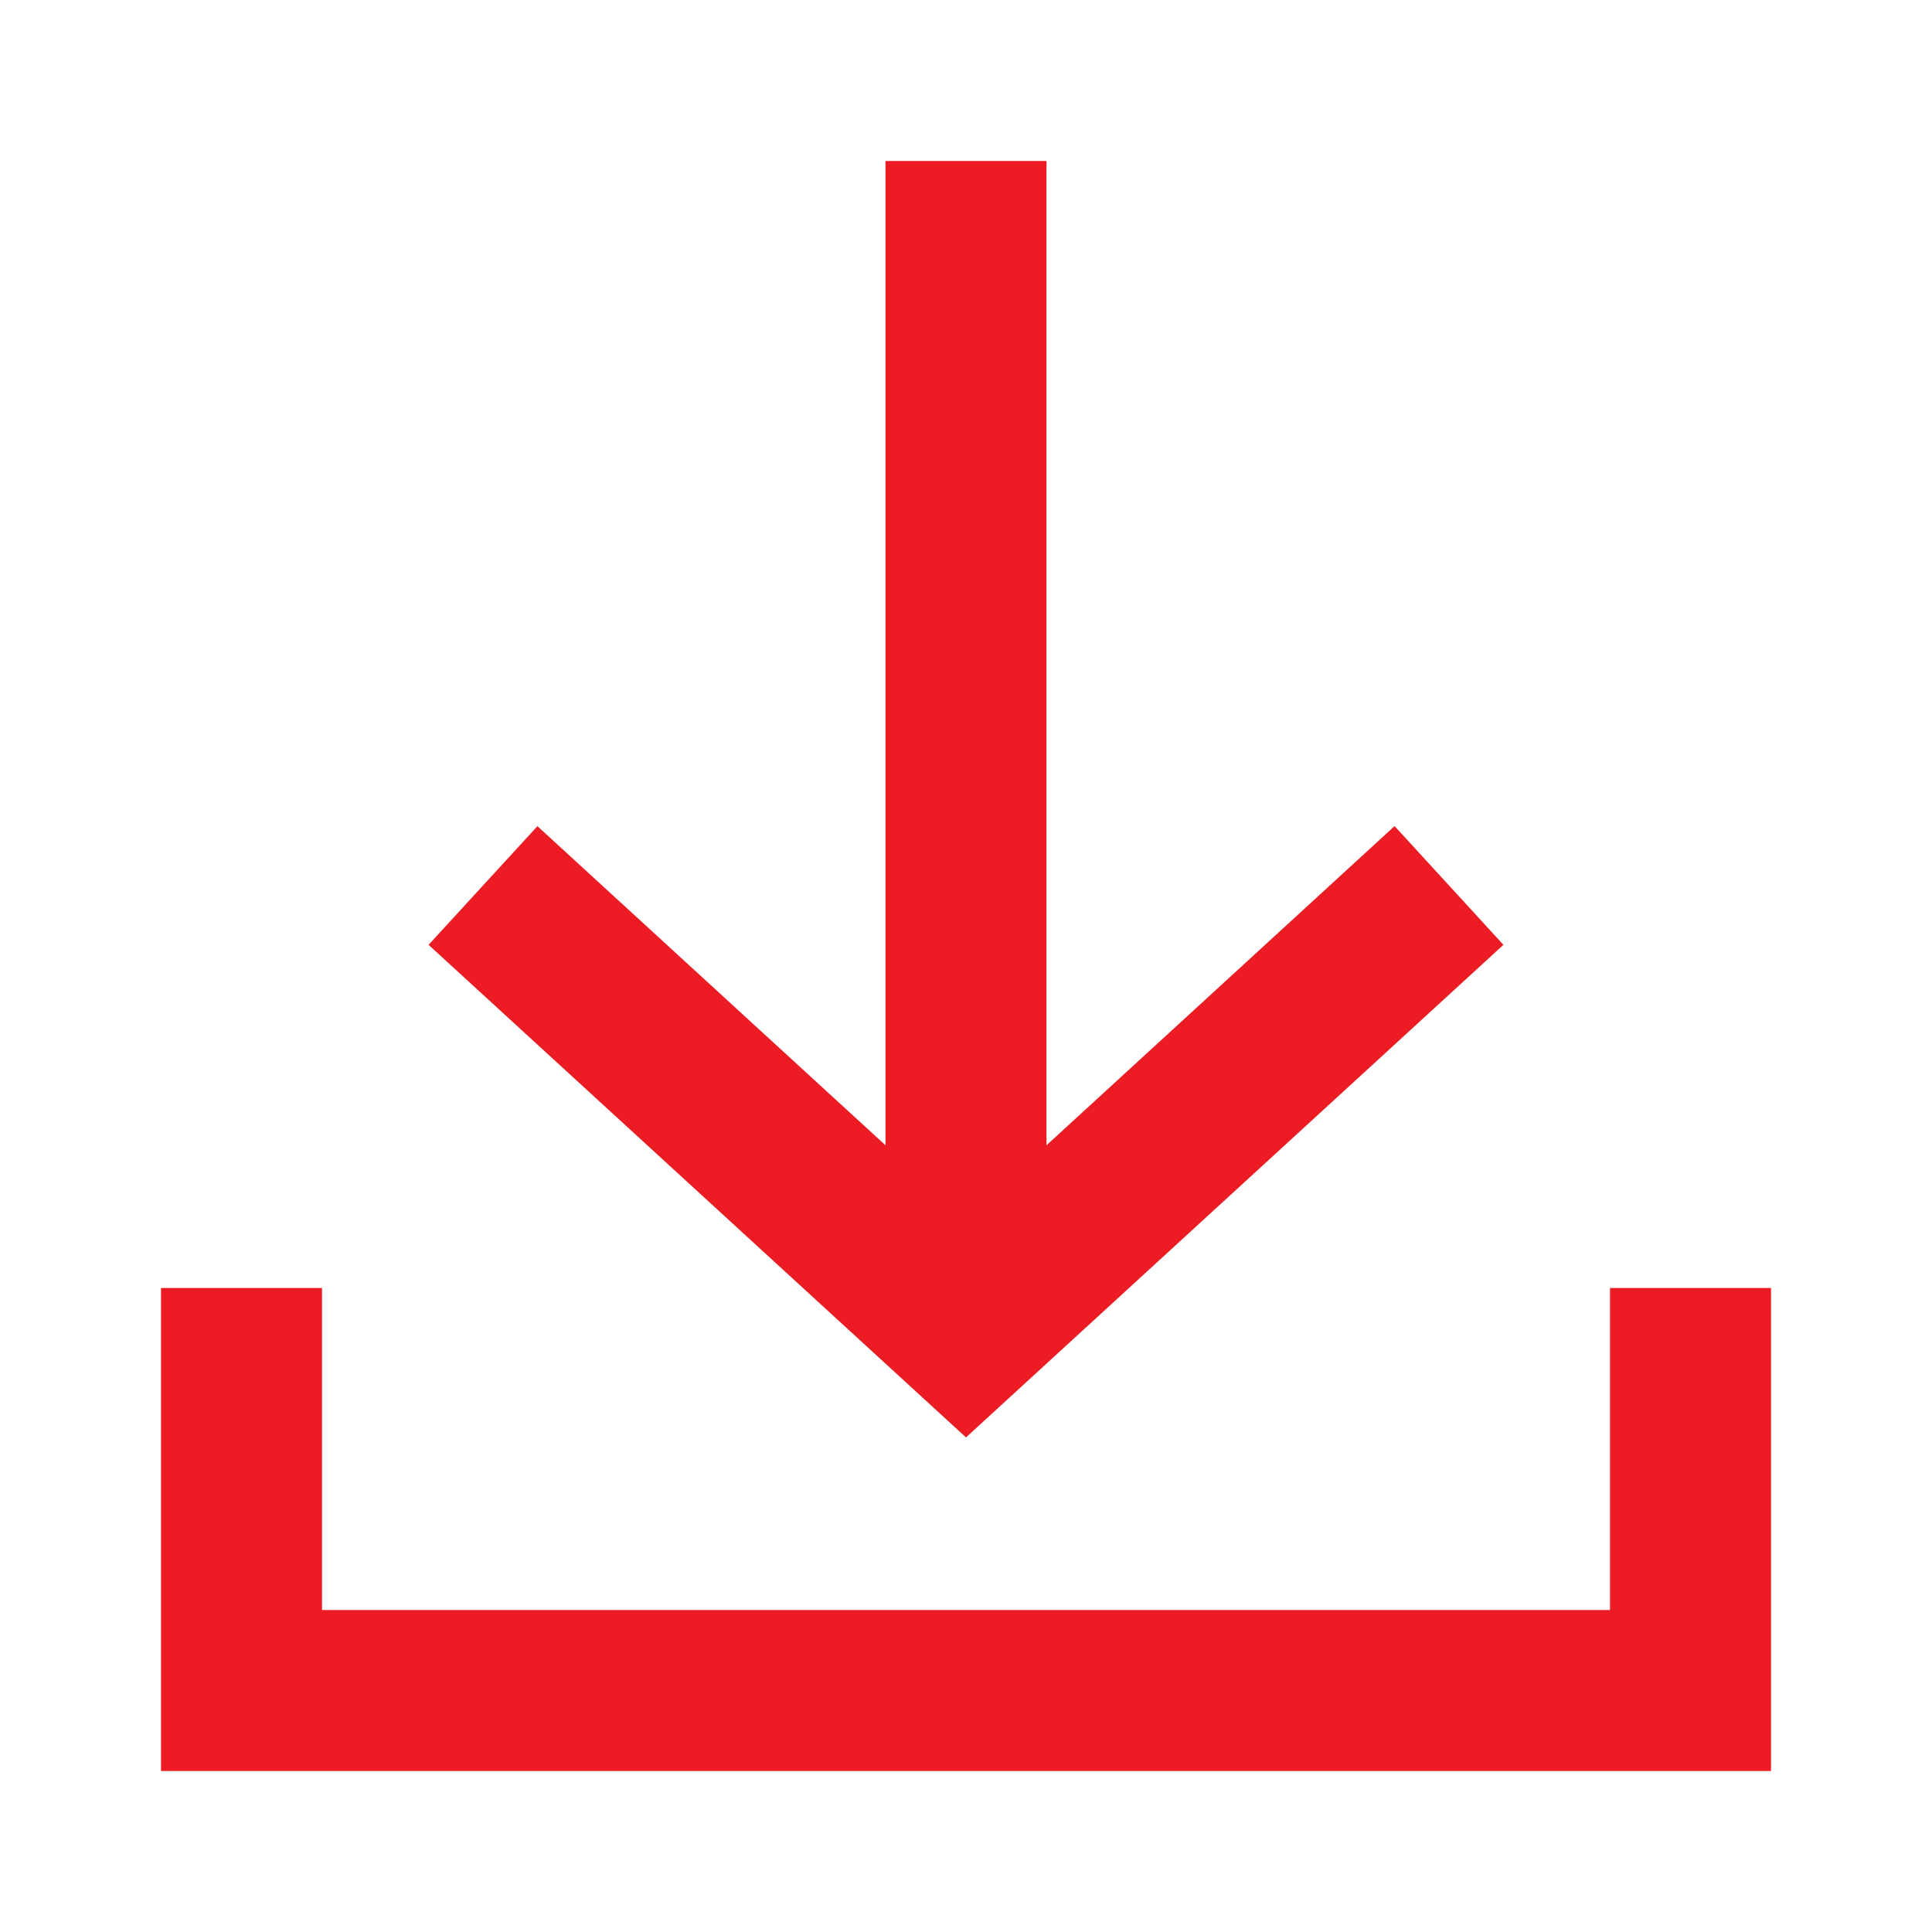
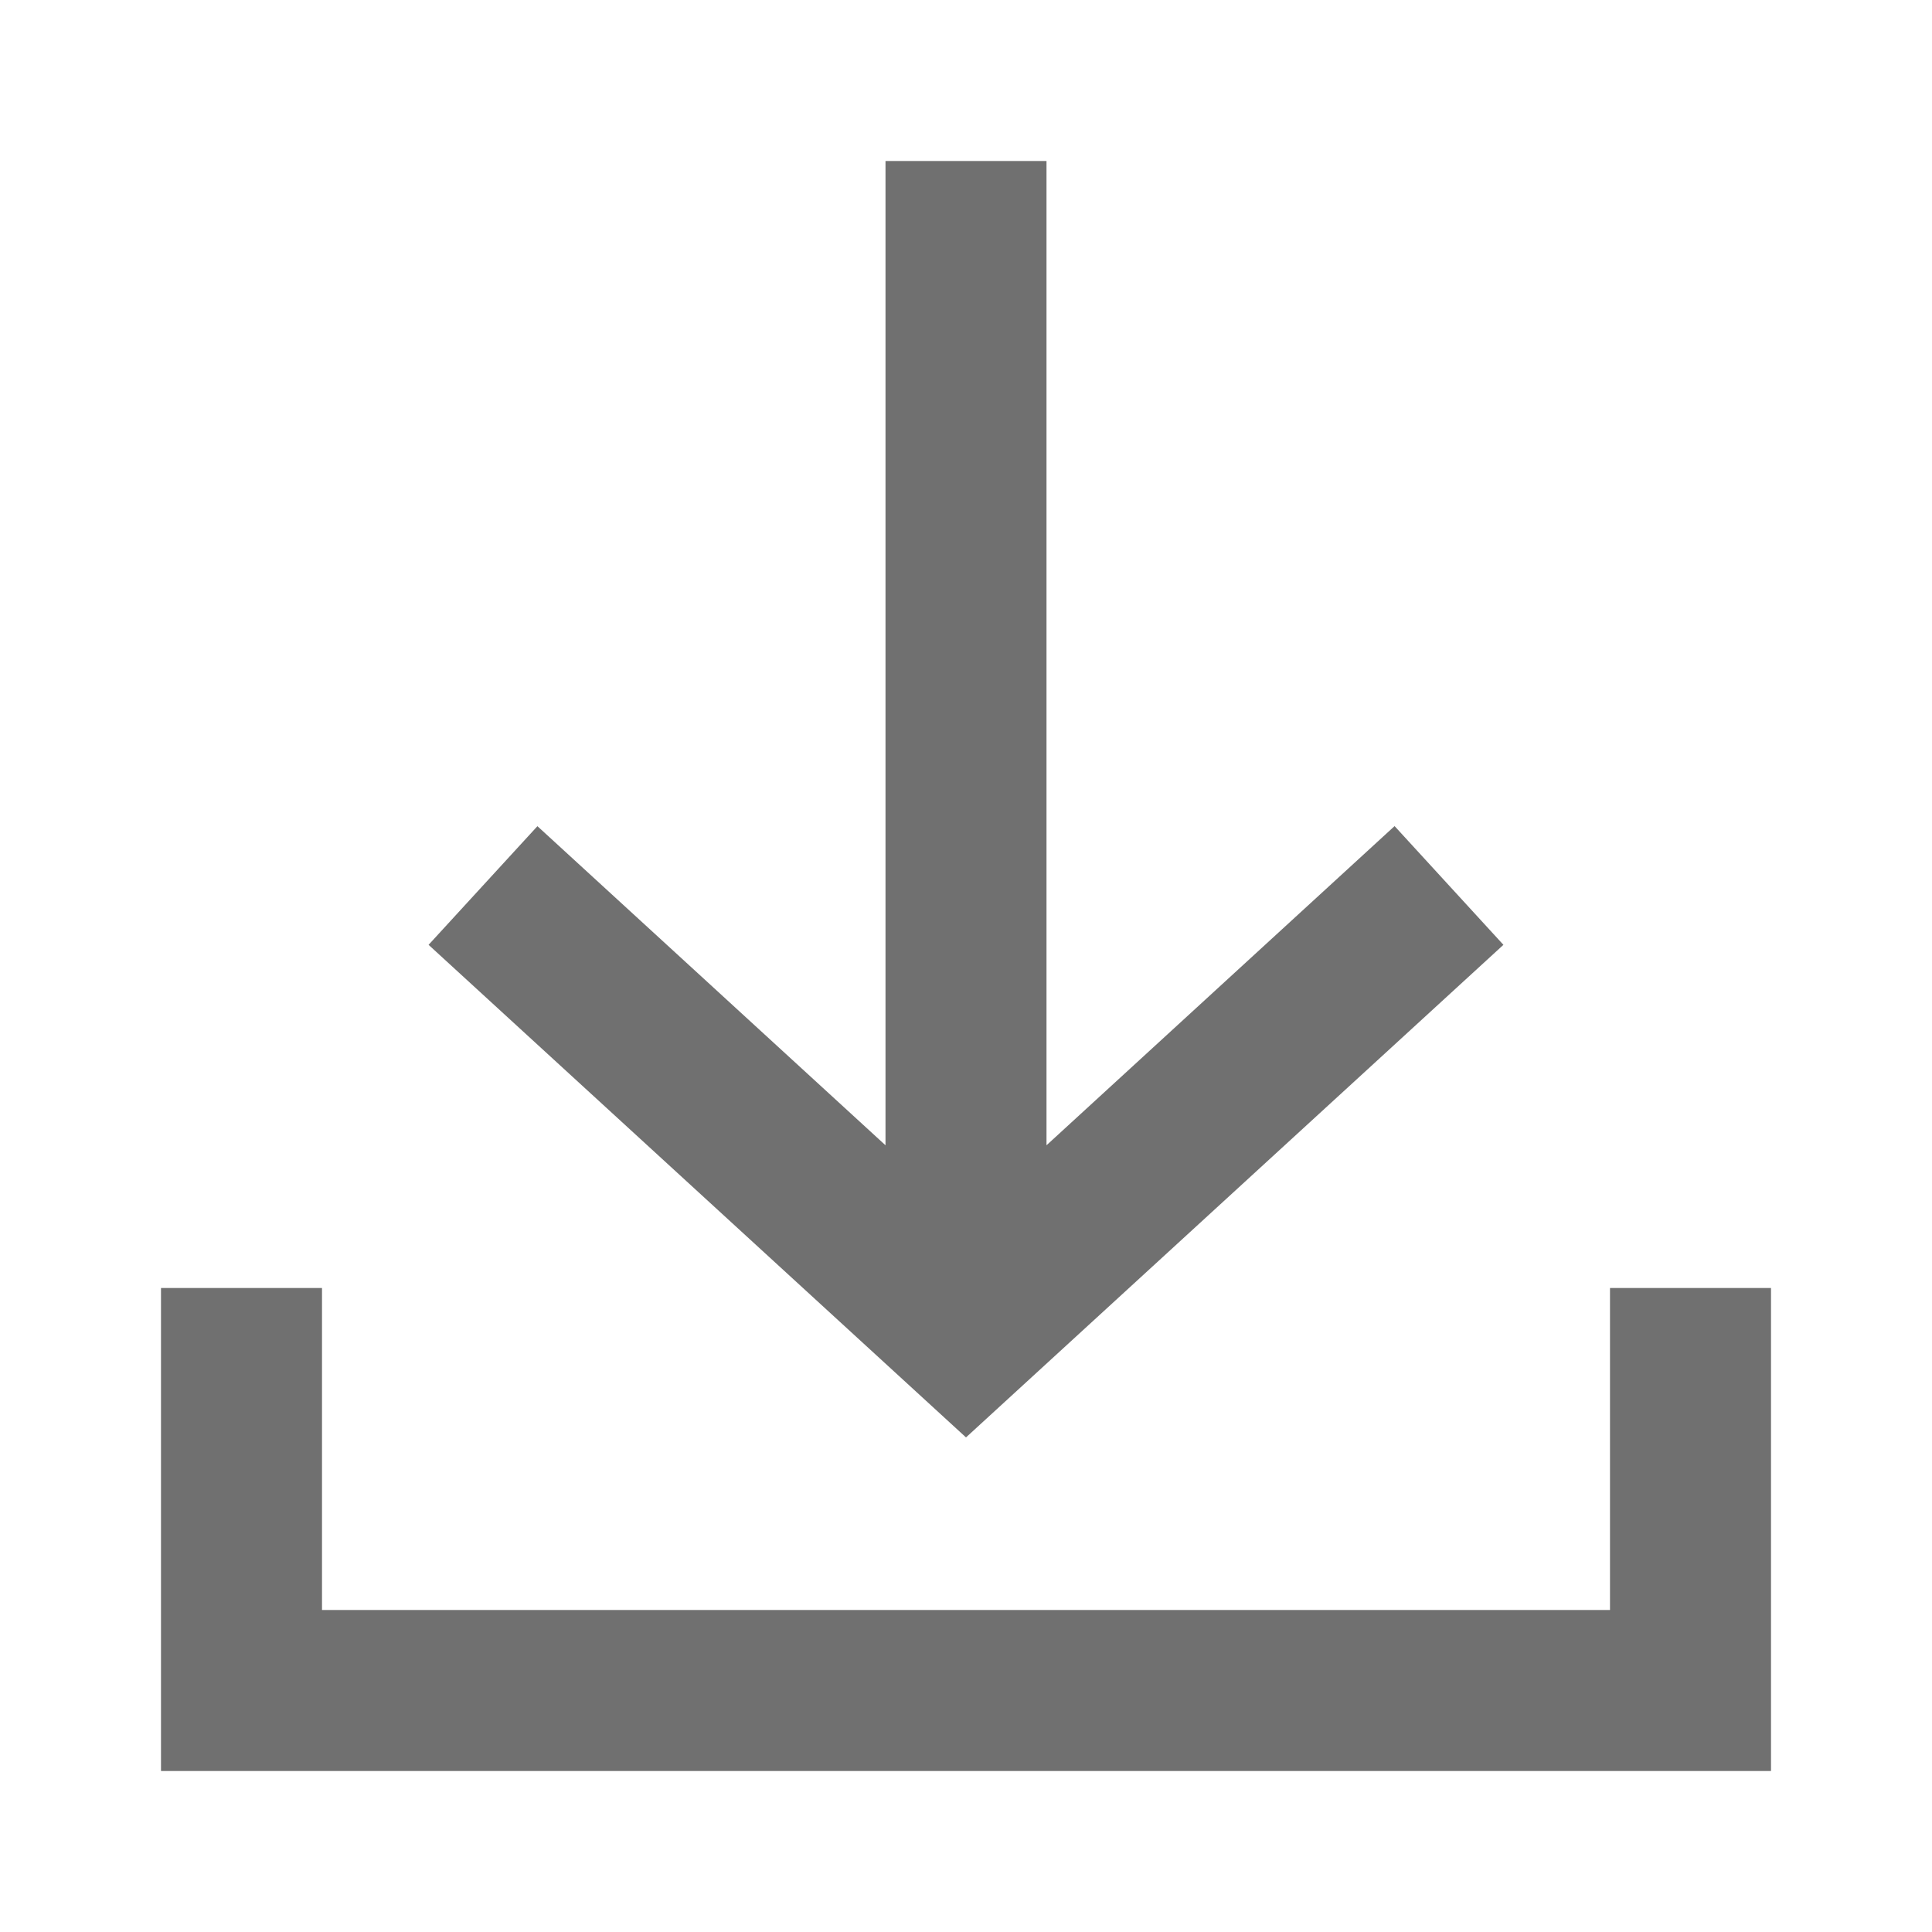
- <svg xmlns="http://www.w3.org/2000/svg" id="ic-transaction-received" width="24" height="24" viewBox="0 0 24 24" version="1.1">
-   <defs id="defs4">
-     <style type="text/css" id="style2">
+ <svg xmlns="http://www.w3.org/2000/svg" id="ic-transaction-received" width="24" height="24" viewBox="0 0 24 24">
+   <defs>
+     <style type="text/css">
            .cls-1{fill:#707070}.cls-2{fill:none}
        </style>
  </defs>
  <g id="Group_8834" data-name="Group 8834">
-     <path id="Path_18892" d="M18.676 11.737l-1.352-1.475L13 14.227V2h-2v12.227l-4.324-3.964-1.352 1.474L12 17.856z" class="cls-1" data-name="Path 18892" style="fill:#ed1c24;fill-opacity:1" />
-     <path id="Path_18893" d="M20 16v4H4v-4H2v6h20v-6z" class="cls-1" data-name="Path 18893" style="fill:#ed1c24;fill-opacity:1" />
+     <path id="Path_18892" d="M18.676 11.737l-1.352-1.475L13 14.227V2h-2v12.227l-4.324-3.964-1.352 1.474L12 17.856z" class="cls-1" data-name="Path 18892" />
+     <path id="Path_18893" d="M20 16v4H4v-4H2v6h20v-6z" class="cls-1" data-name="Path 18893" />
  </g>
  <path id="Rectangle_4413" d="M0 0h24v24H0z" class="cls-2" data-name="Rectangle 4413" />
</svg>
